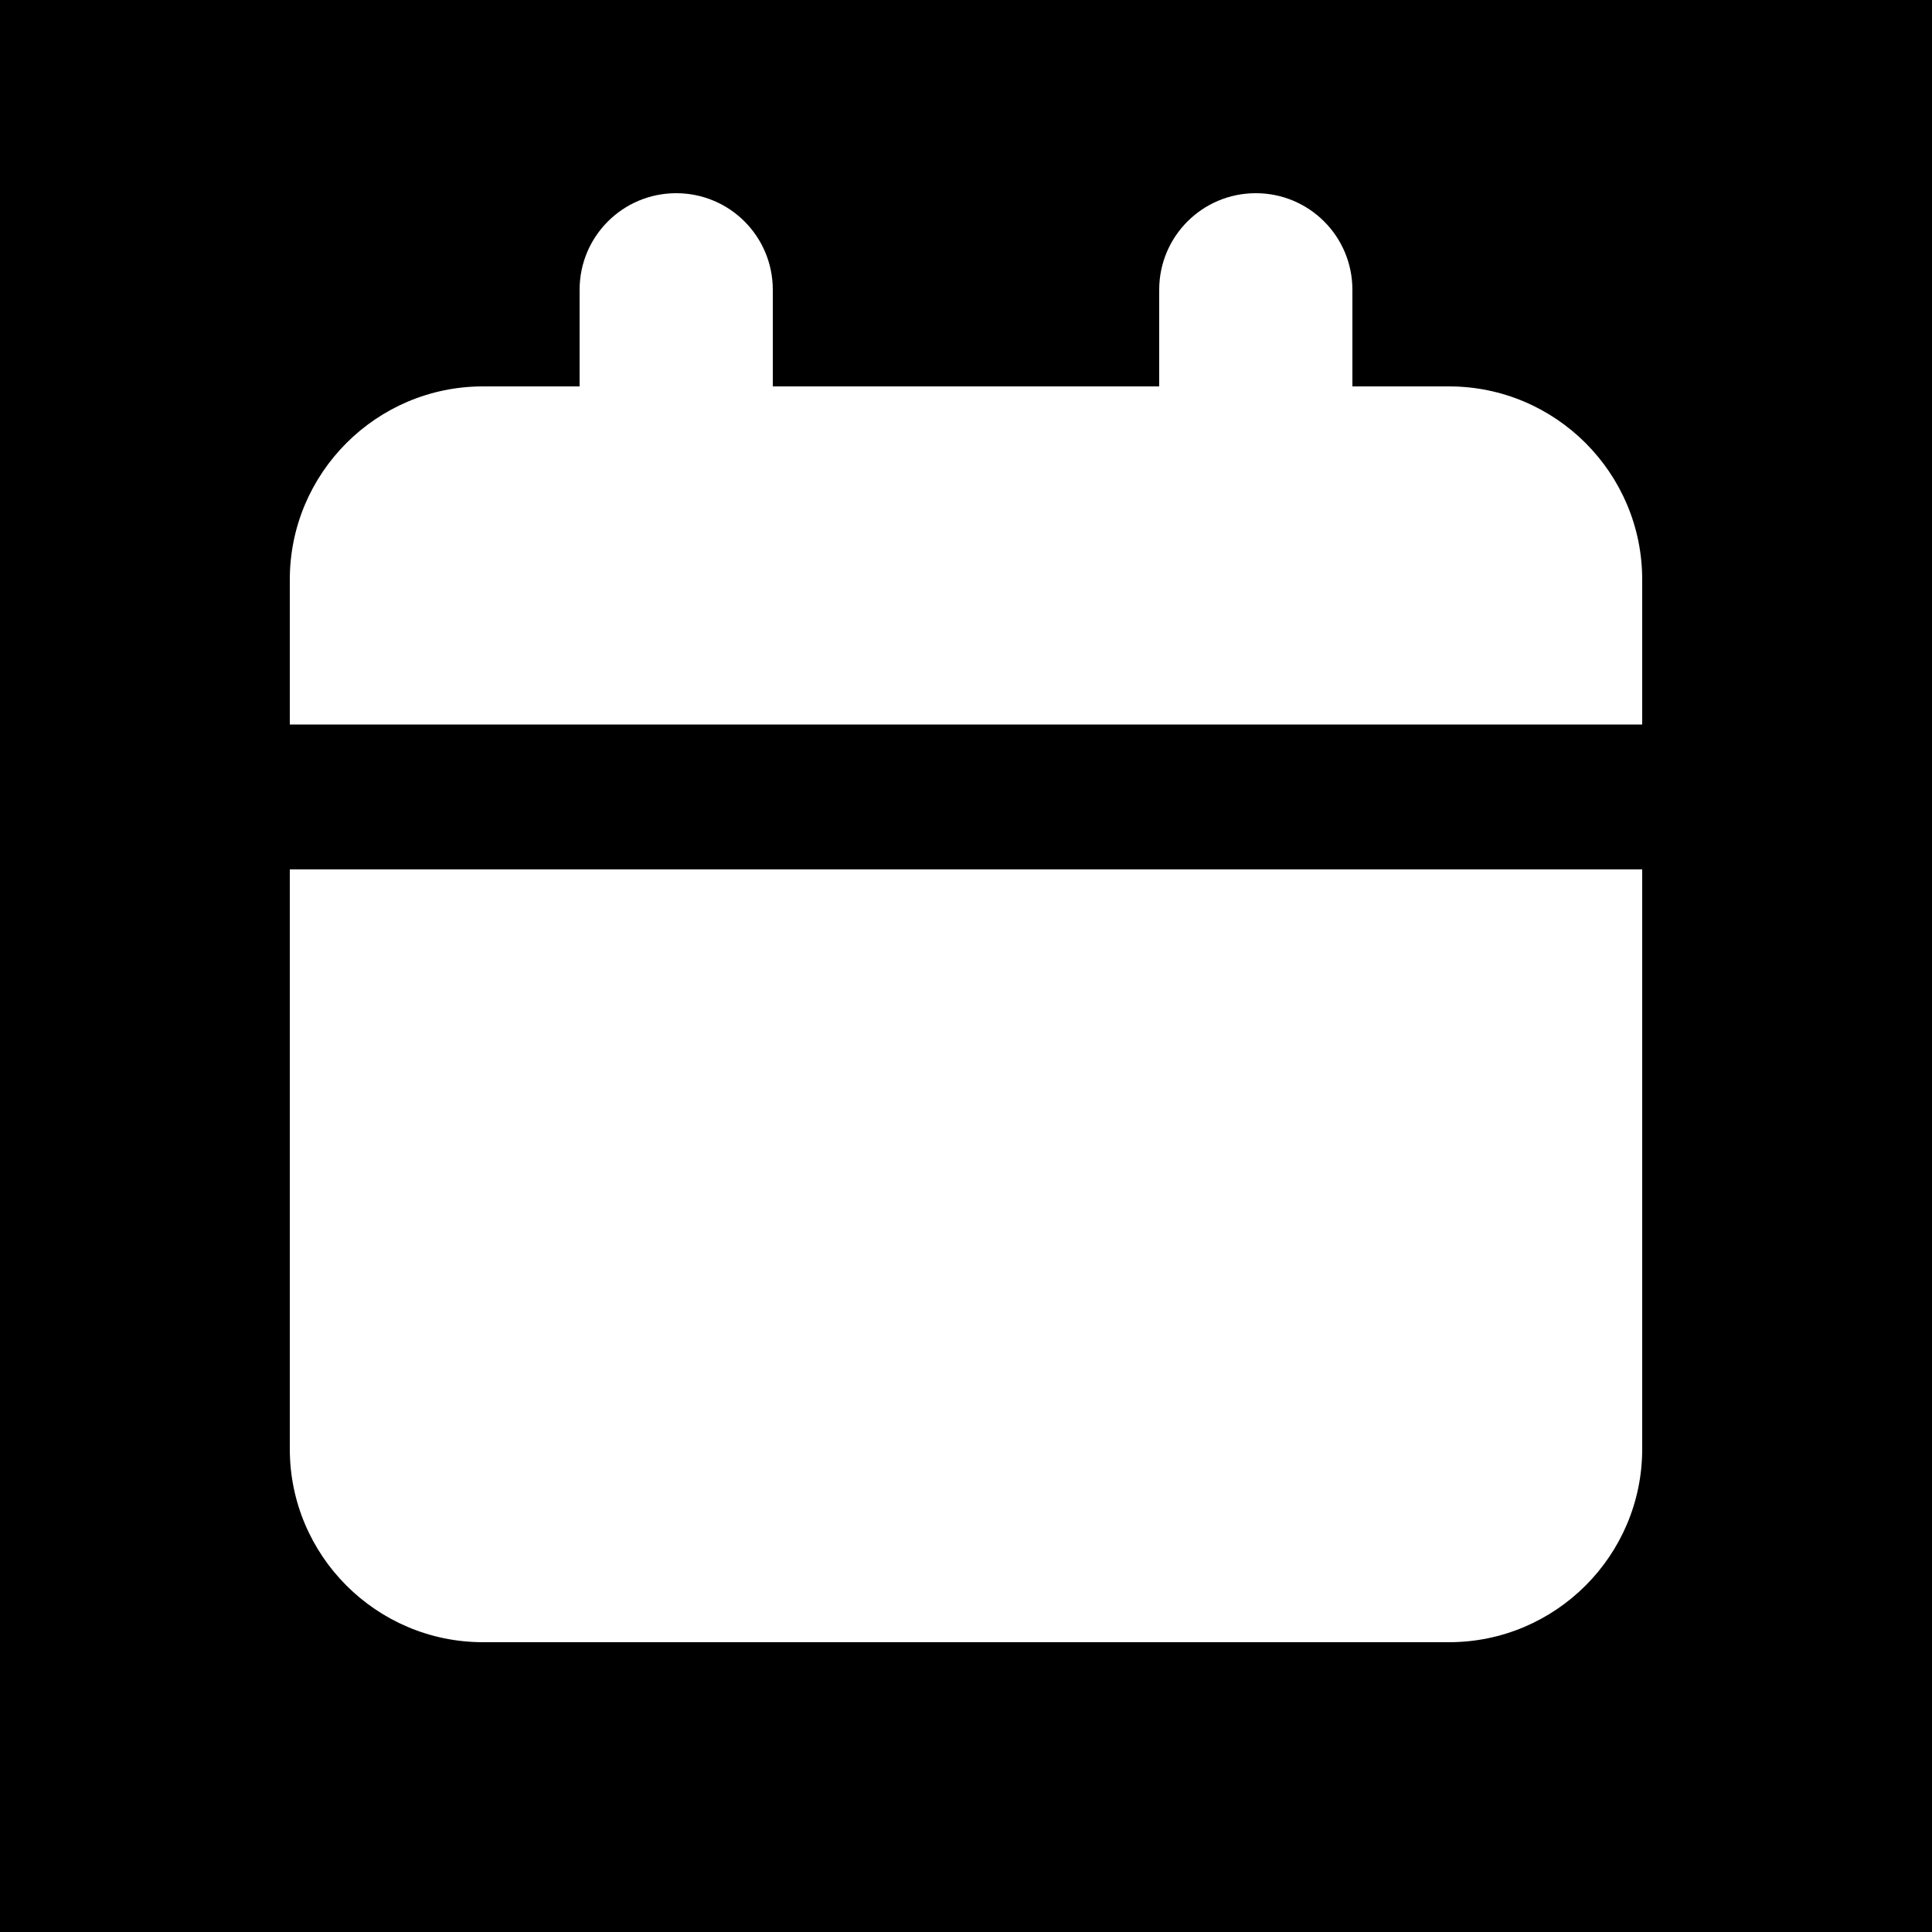
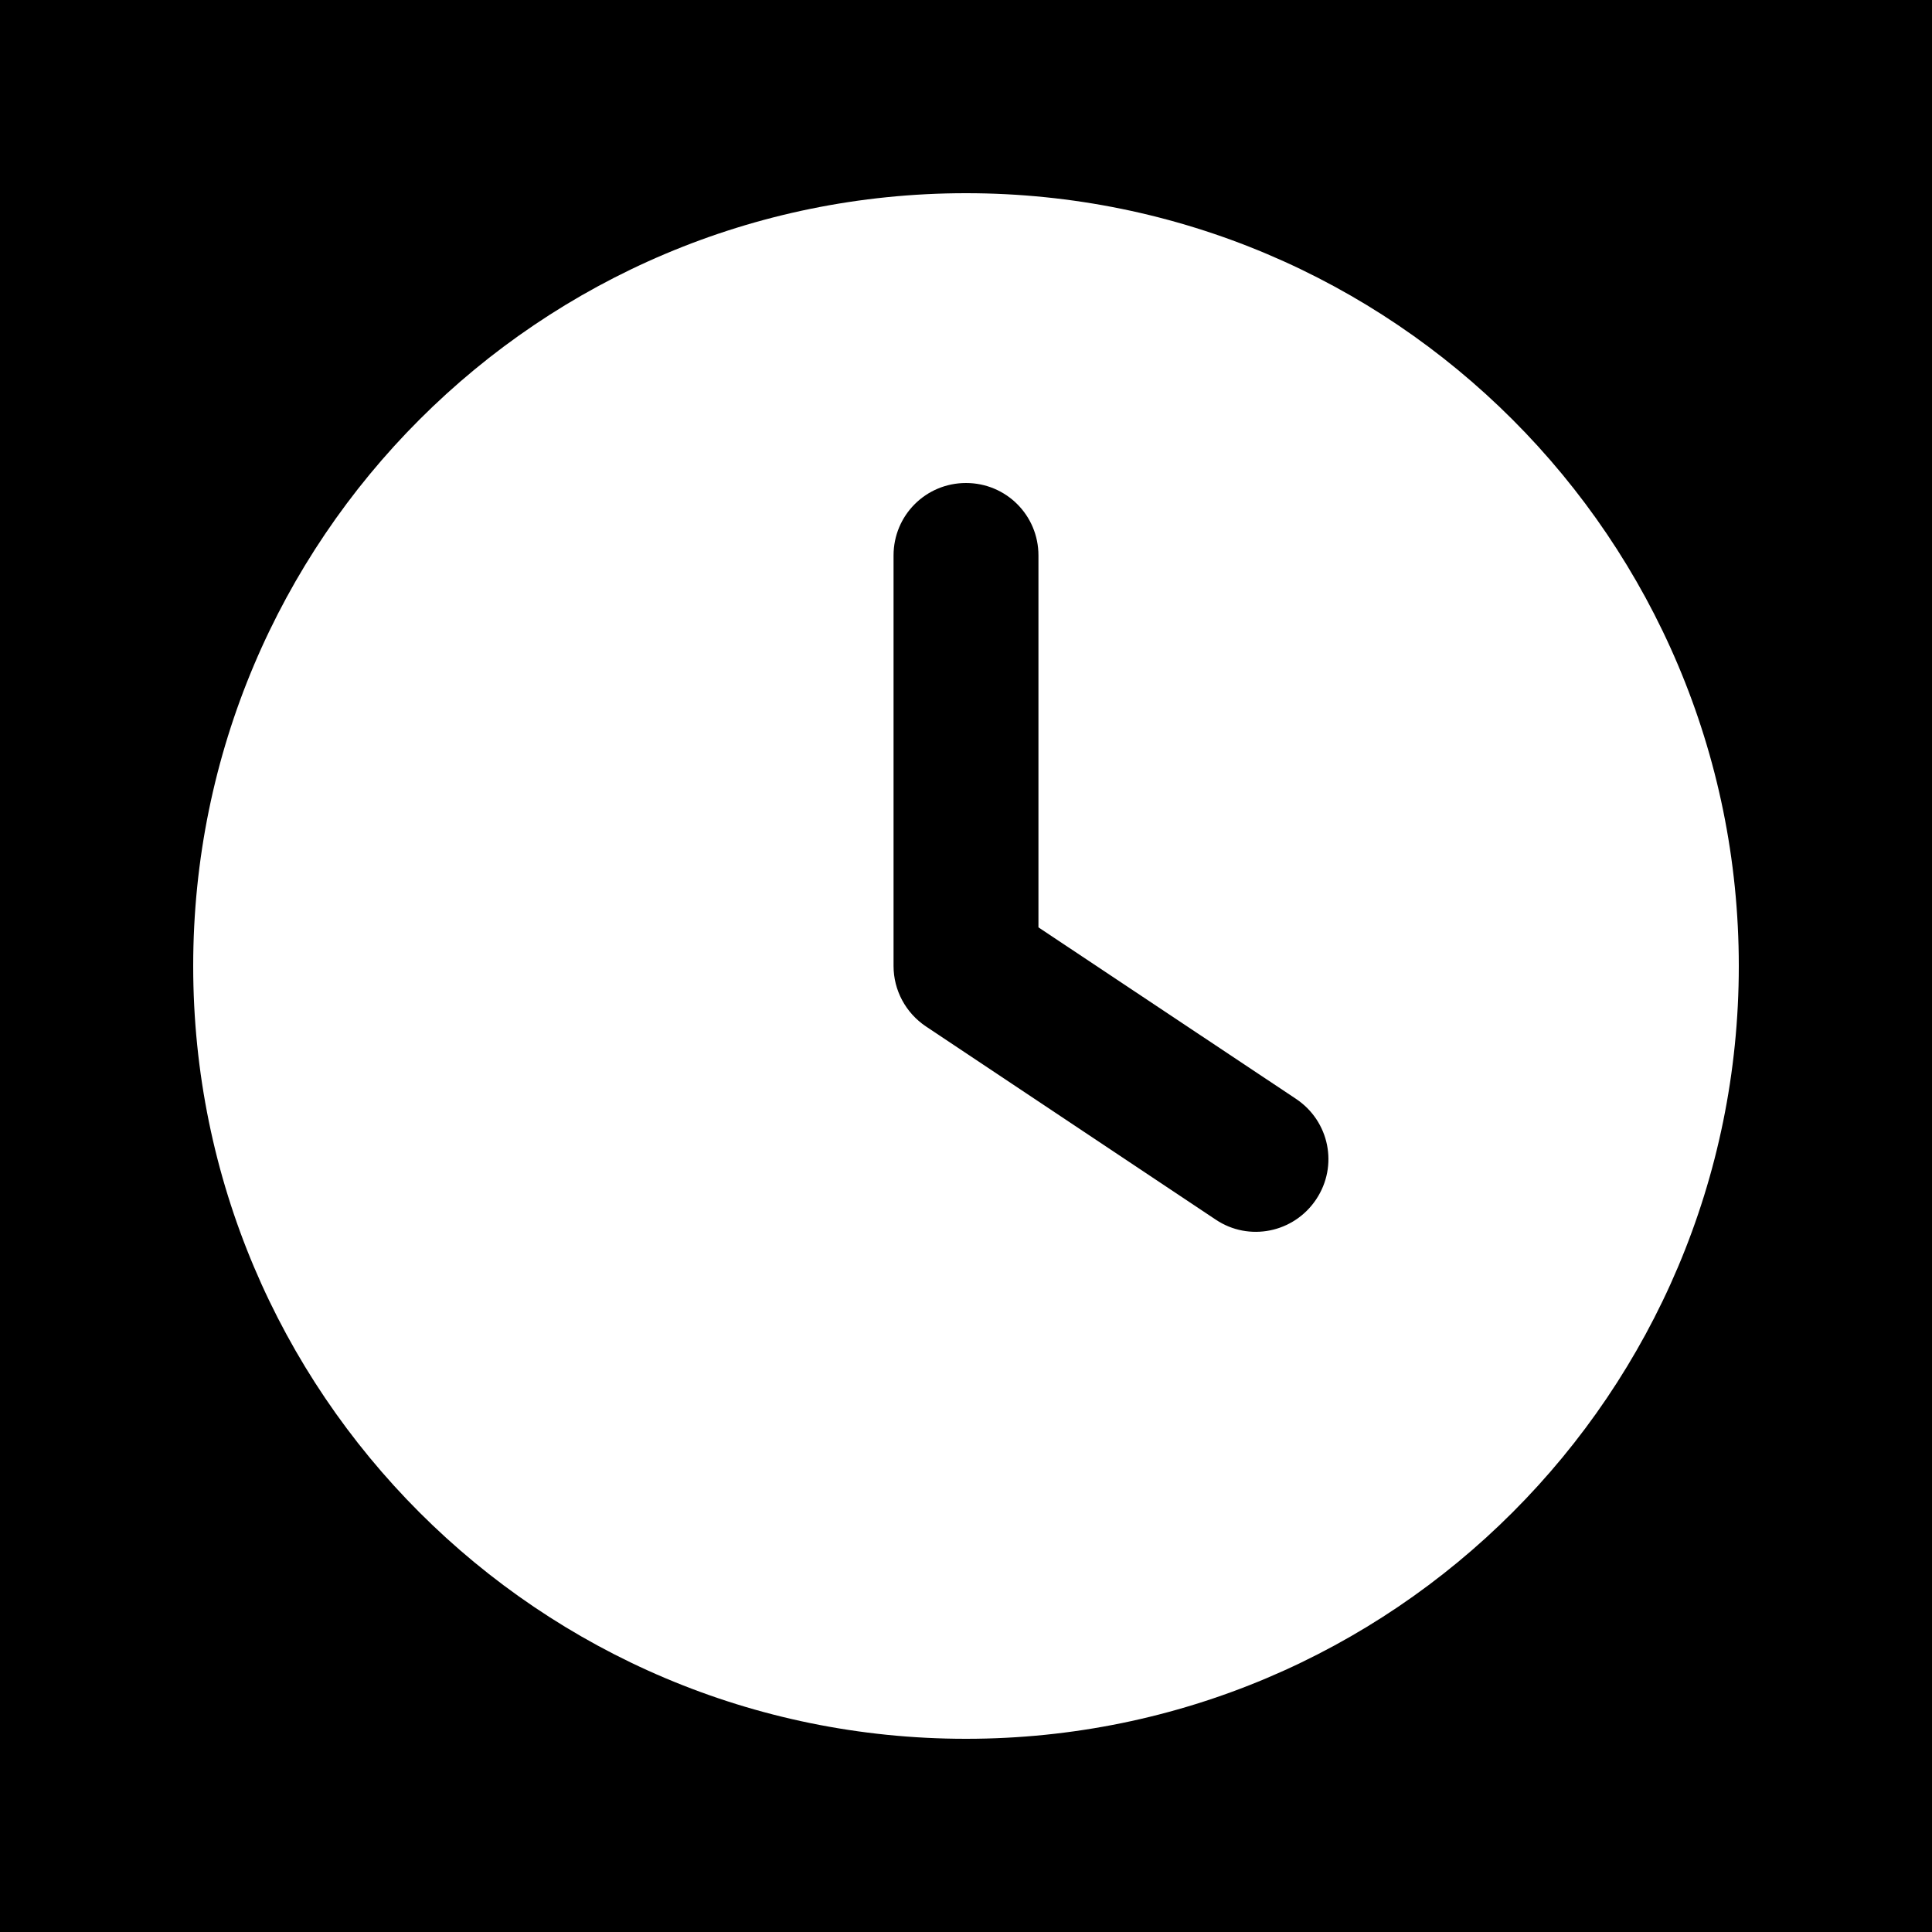
- <svg xmlns="http://www.w3.org/2000/svg" viewBox="0 0 640 640">
-   <path fill="#000000" d="M 0 0 L 640 0 L 640 640 L 0 640 Z M 0 0 " fill-opacity="1" fill-rule="nonzero" />
-   <path fill="#FFFFFF" d="M224 64C206.3 64 192 78.3 192 96L192 128L160 128C124.7 128 96 156.7 96 192L96 240L544 240L544 192C544 156.7 515.3 128 480 128L448 128L448 96C448 78.3 433.7 64 416 64C398.3 64 384 78.3 384 96L384 128L256 128L256 96C256 78.3 241.7 64 224 64zM96 288L96 480C96 515.3 124.7 544 160 544L480 544C515.3 544 544 515.3 544 480L544 288L96 288z" />
+ <svg xmlns="http://www.w3.org/2000/svg" viewBox="0 0 640 640">- https://fontawesome.com/license/free Copyright 2025 Fonticons, Inc.--&gt;<path fill="#000000" d="M 0 0 L 640 0 L 640 640 L 0 640 Z M 0 0 " fill-opacity="1" fill-rule="nonzero" />
+   <path fill="#FFFFFF" d="M320 64C461.4 64 576 178.6 576 320C576 461.4 461.4 576 320 576C178.6 576 64 461.4 64 320C64 178.6 178.6 64 320 64zM296 184L296 320C296 328 300 335.5 306.7 340L402.7 404C413.7 411.4 428.6 408.4 436 397.3C443.4 386.2 440.4 371.4 429.3 364L344 307.2L344 184C344 170.7 333.3 160 320 160C306.7 160 296 170.7 296 184z" />
</svg>
